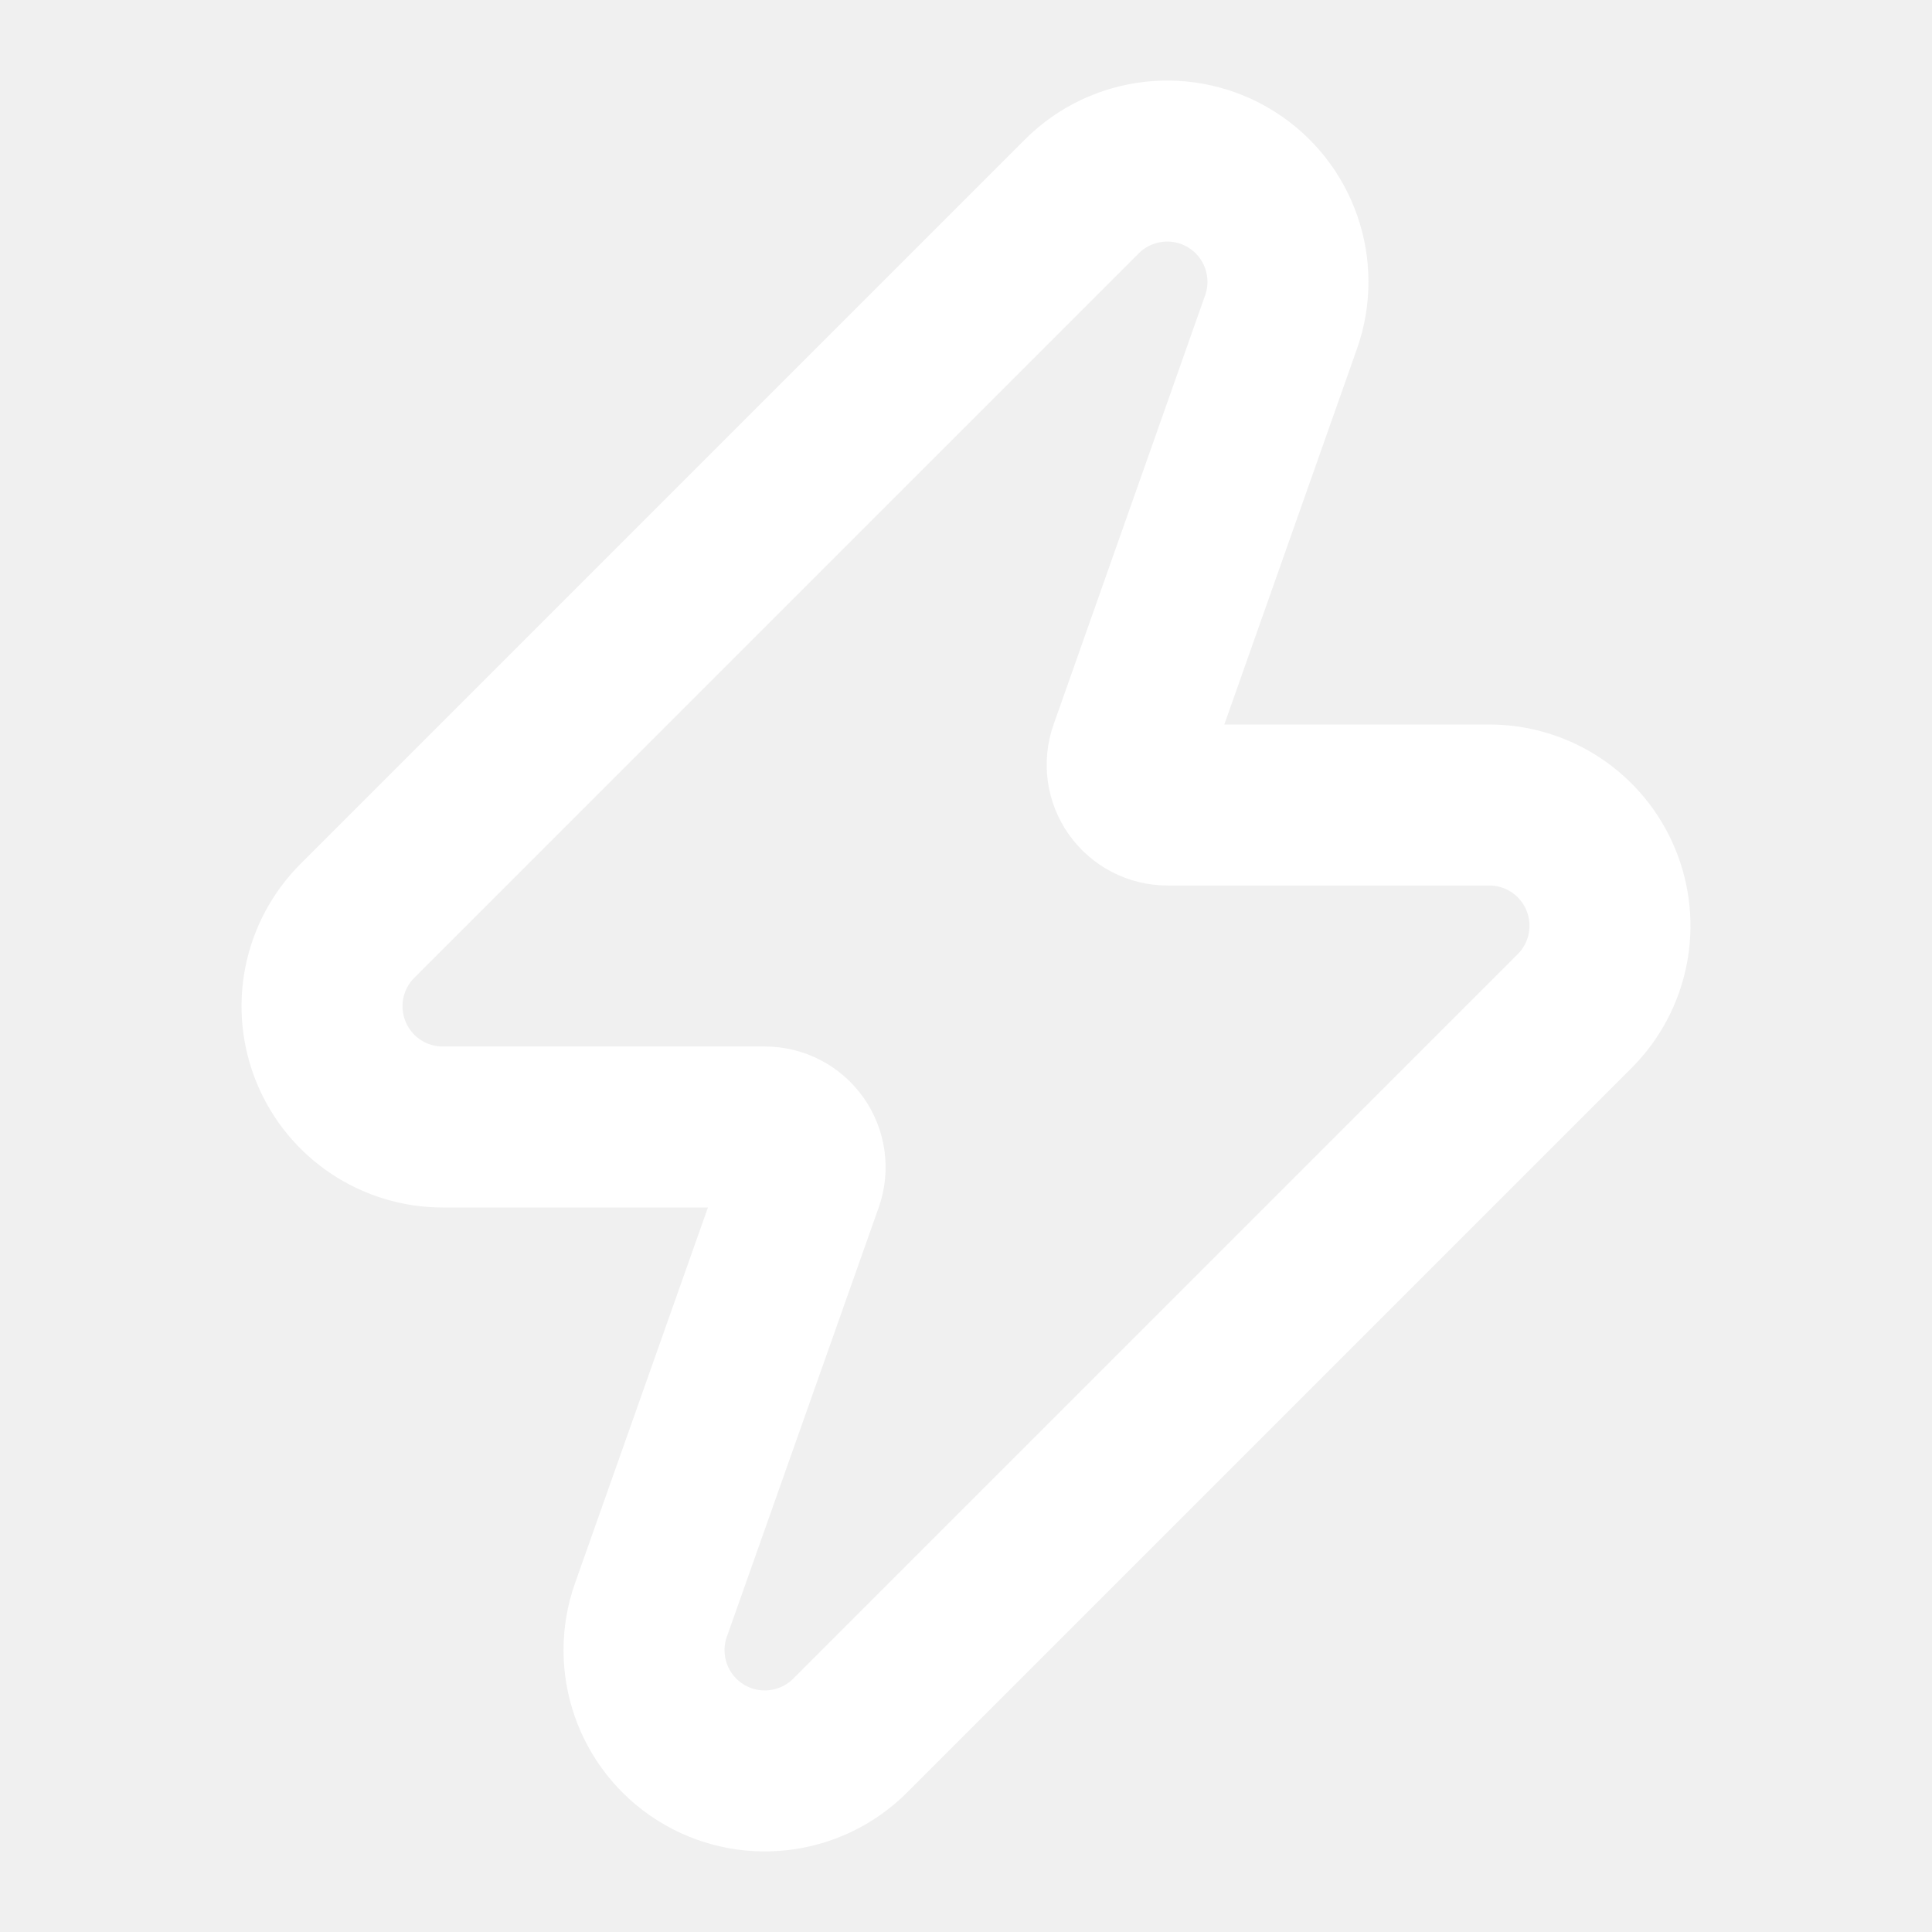
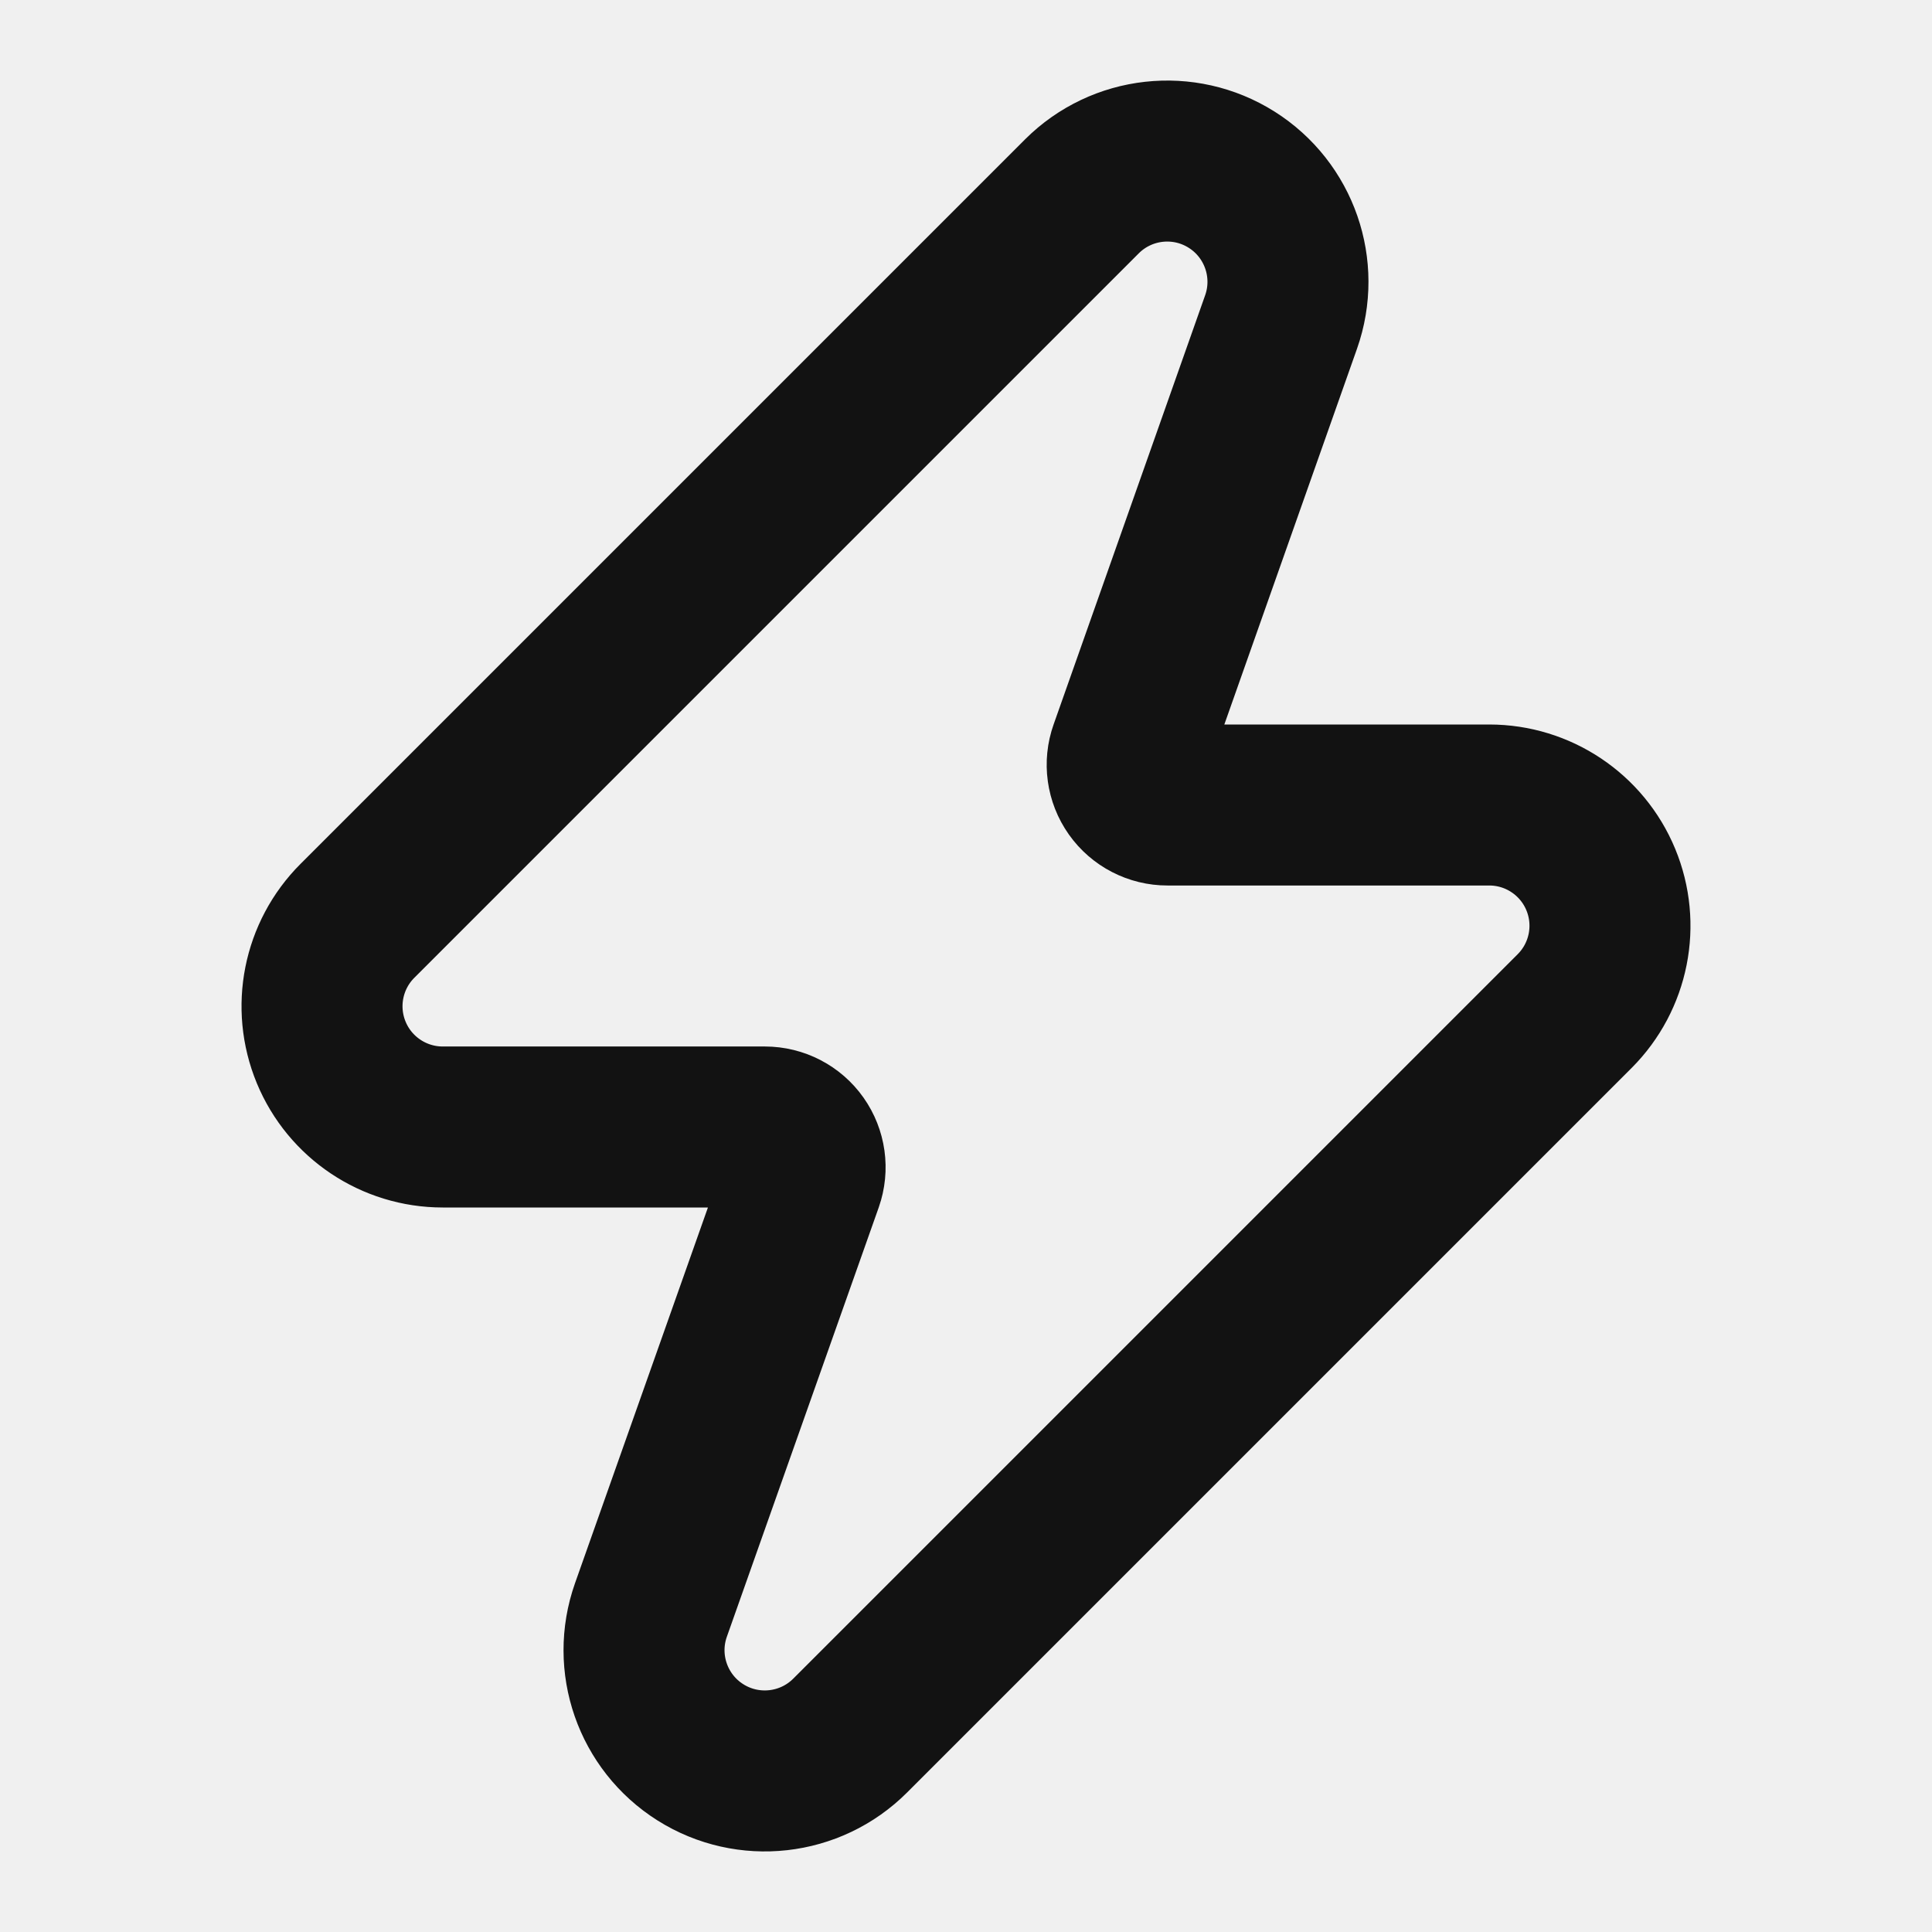
- <svg xmlns="http://www.w3.org/2000/svg" width="100" height="100" viewBox="0 0 24 24" fill="none" stroke="#ffffff" stroke-width="2" stroke-linecap="round" stroke-linejoin="round" class="lucide lucide-zap" aria-hidden="true">
+ <svg xmlns="http://www.w3.org/2000/svg" width="100" height="100" viewBox="0 0 24 24" fill="none" stroke="#121212" stroke-width="2" stroke-linecap="round" stroke-linejoin="round" class="lucide lucide-zap" aria-hidden="true">
  <path d="M15.914 4a1.5 1.5 0 00-2.474-1.561l-9 9A1.5 1.5 0 005.5 14h4.002a.5.5 0 01.471.666L8.086 20a1.5 1.5 0 002.475 1.56l9-9A1.5 1.5 0 0018.5 10h-3.997a.5.5 0 01-.472-.667z" />
</svg>
